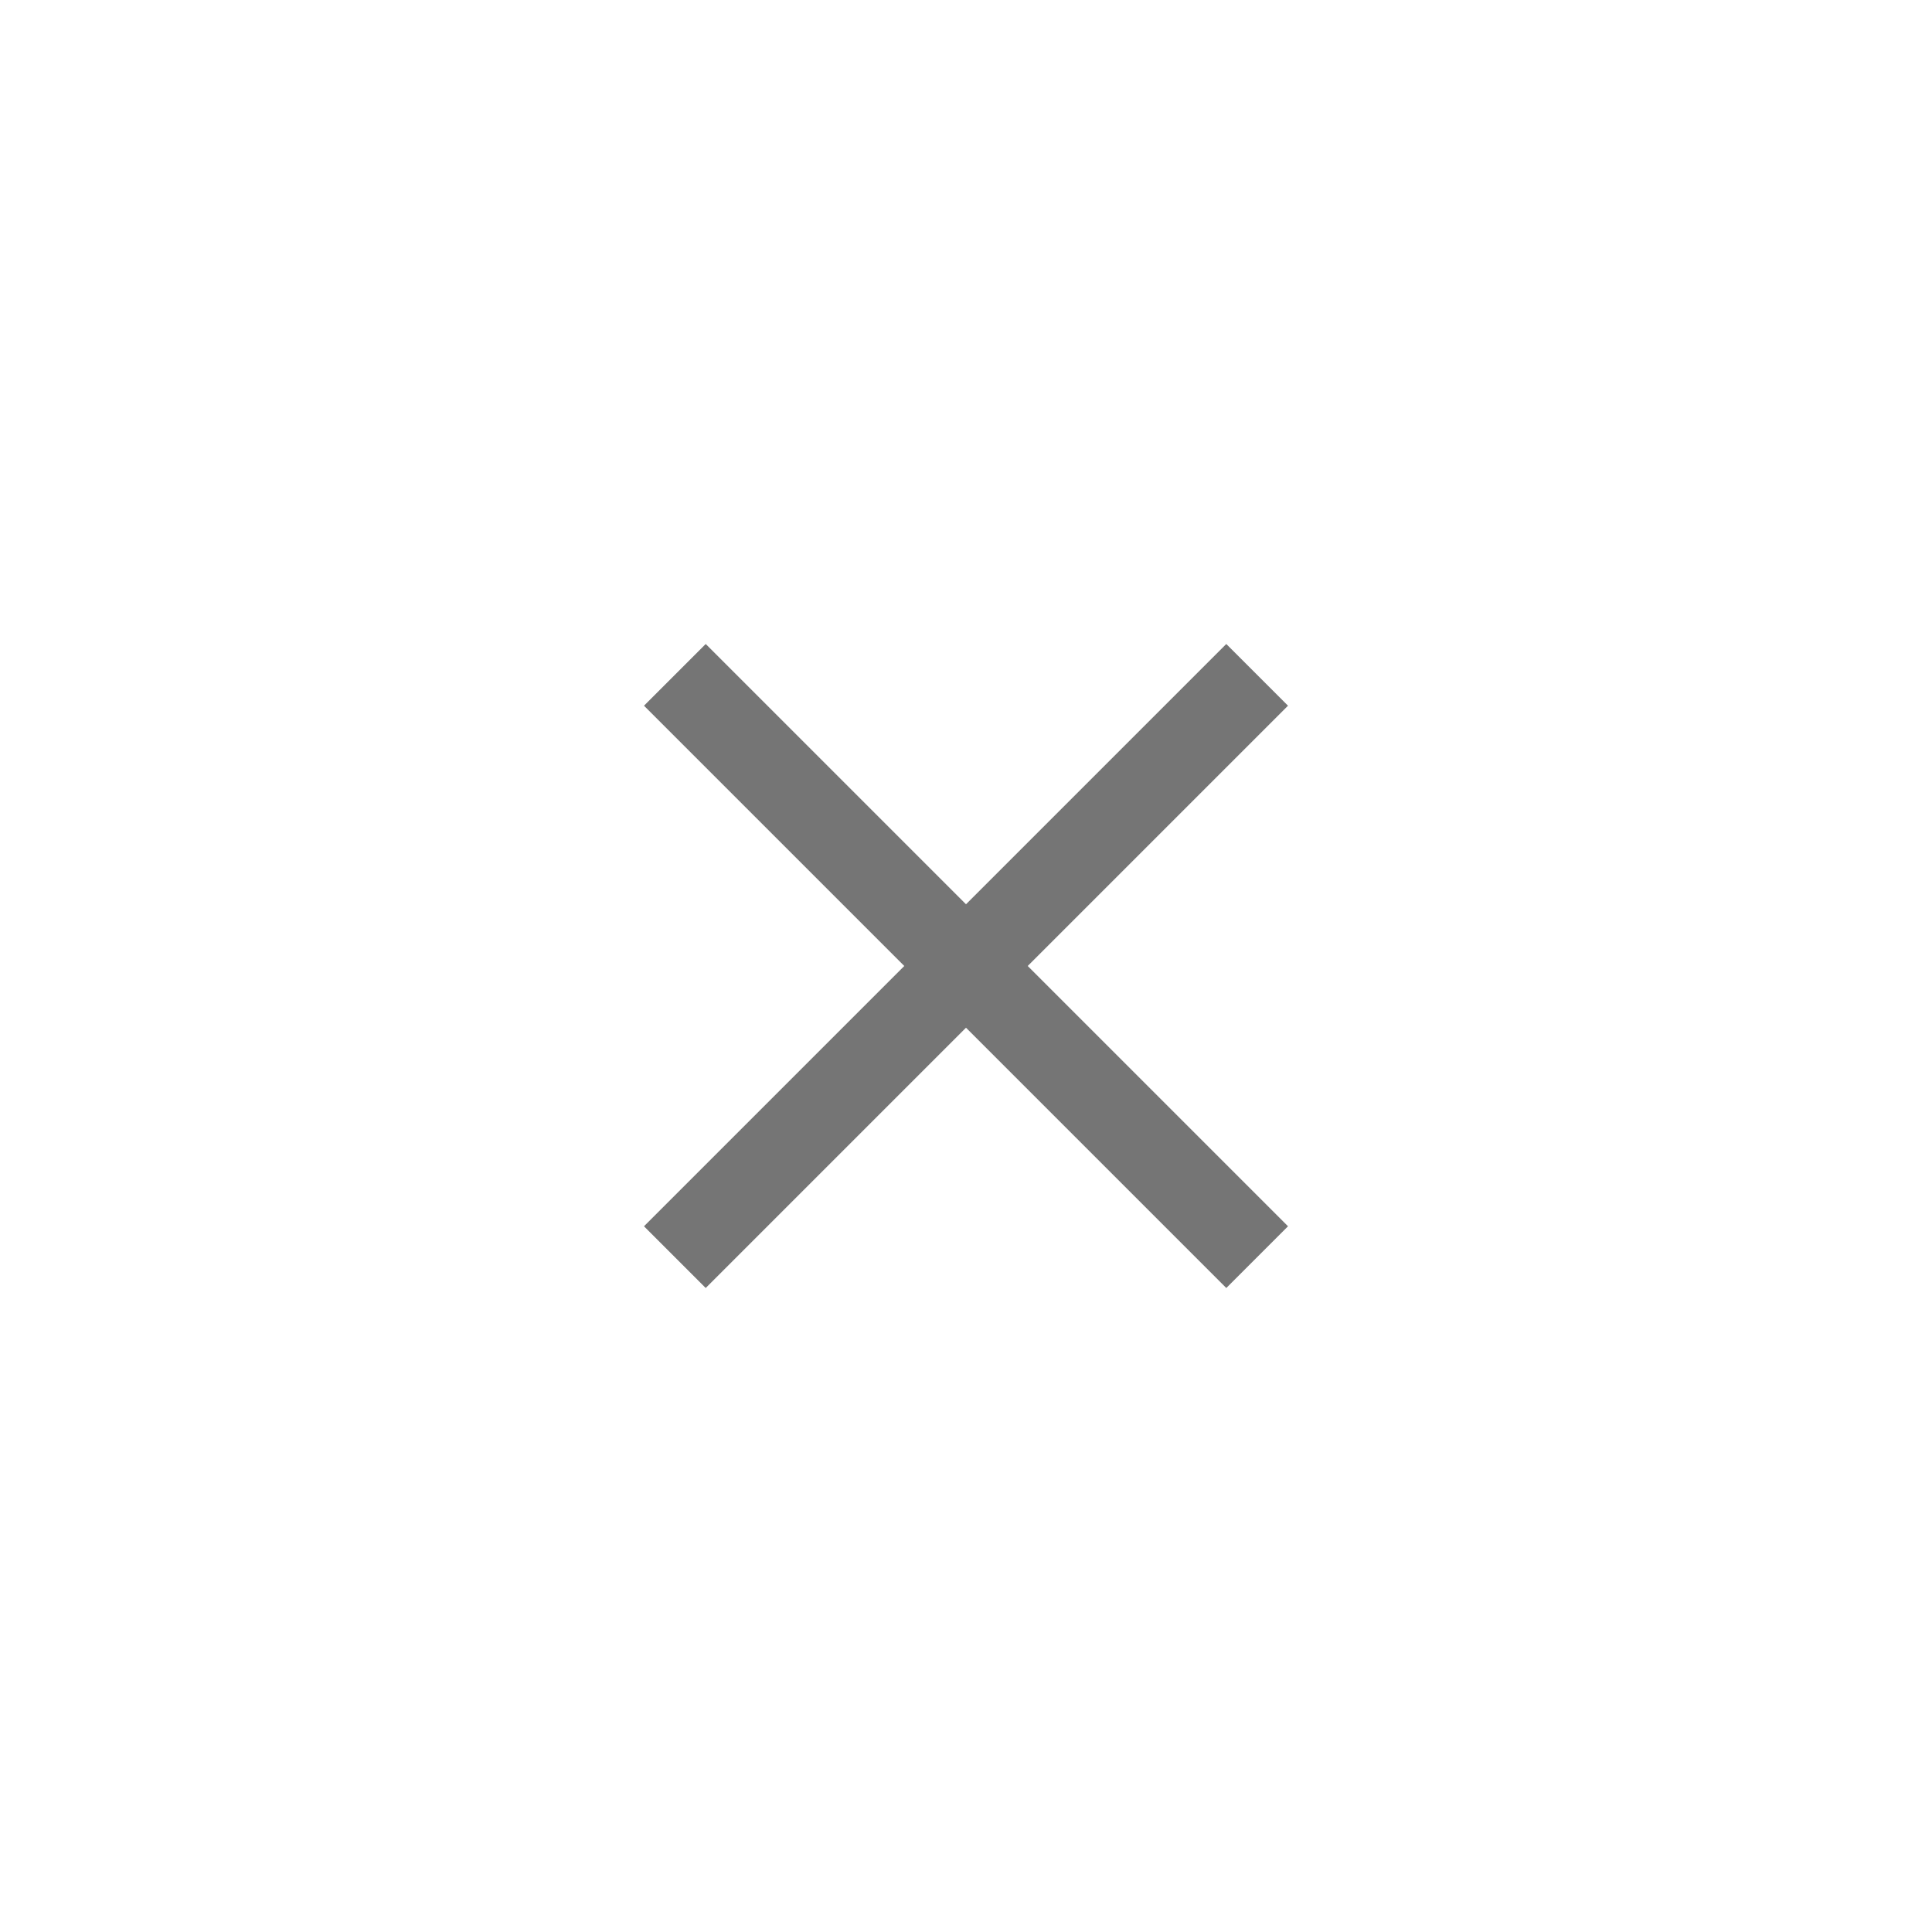
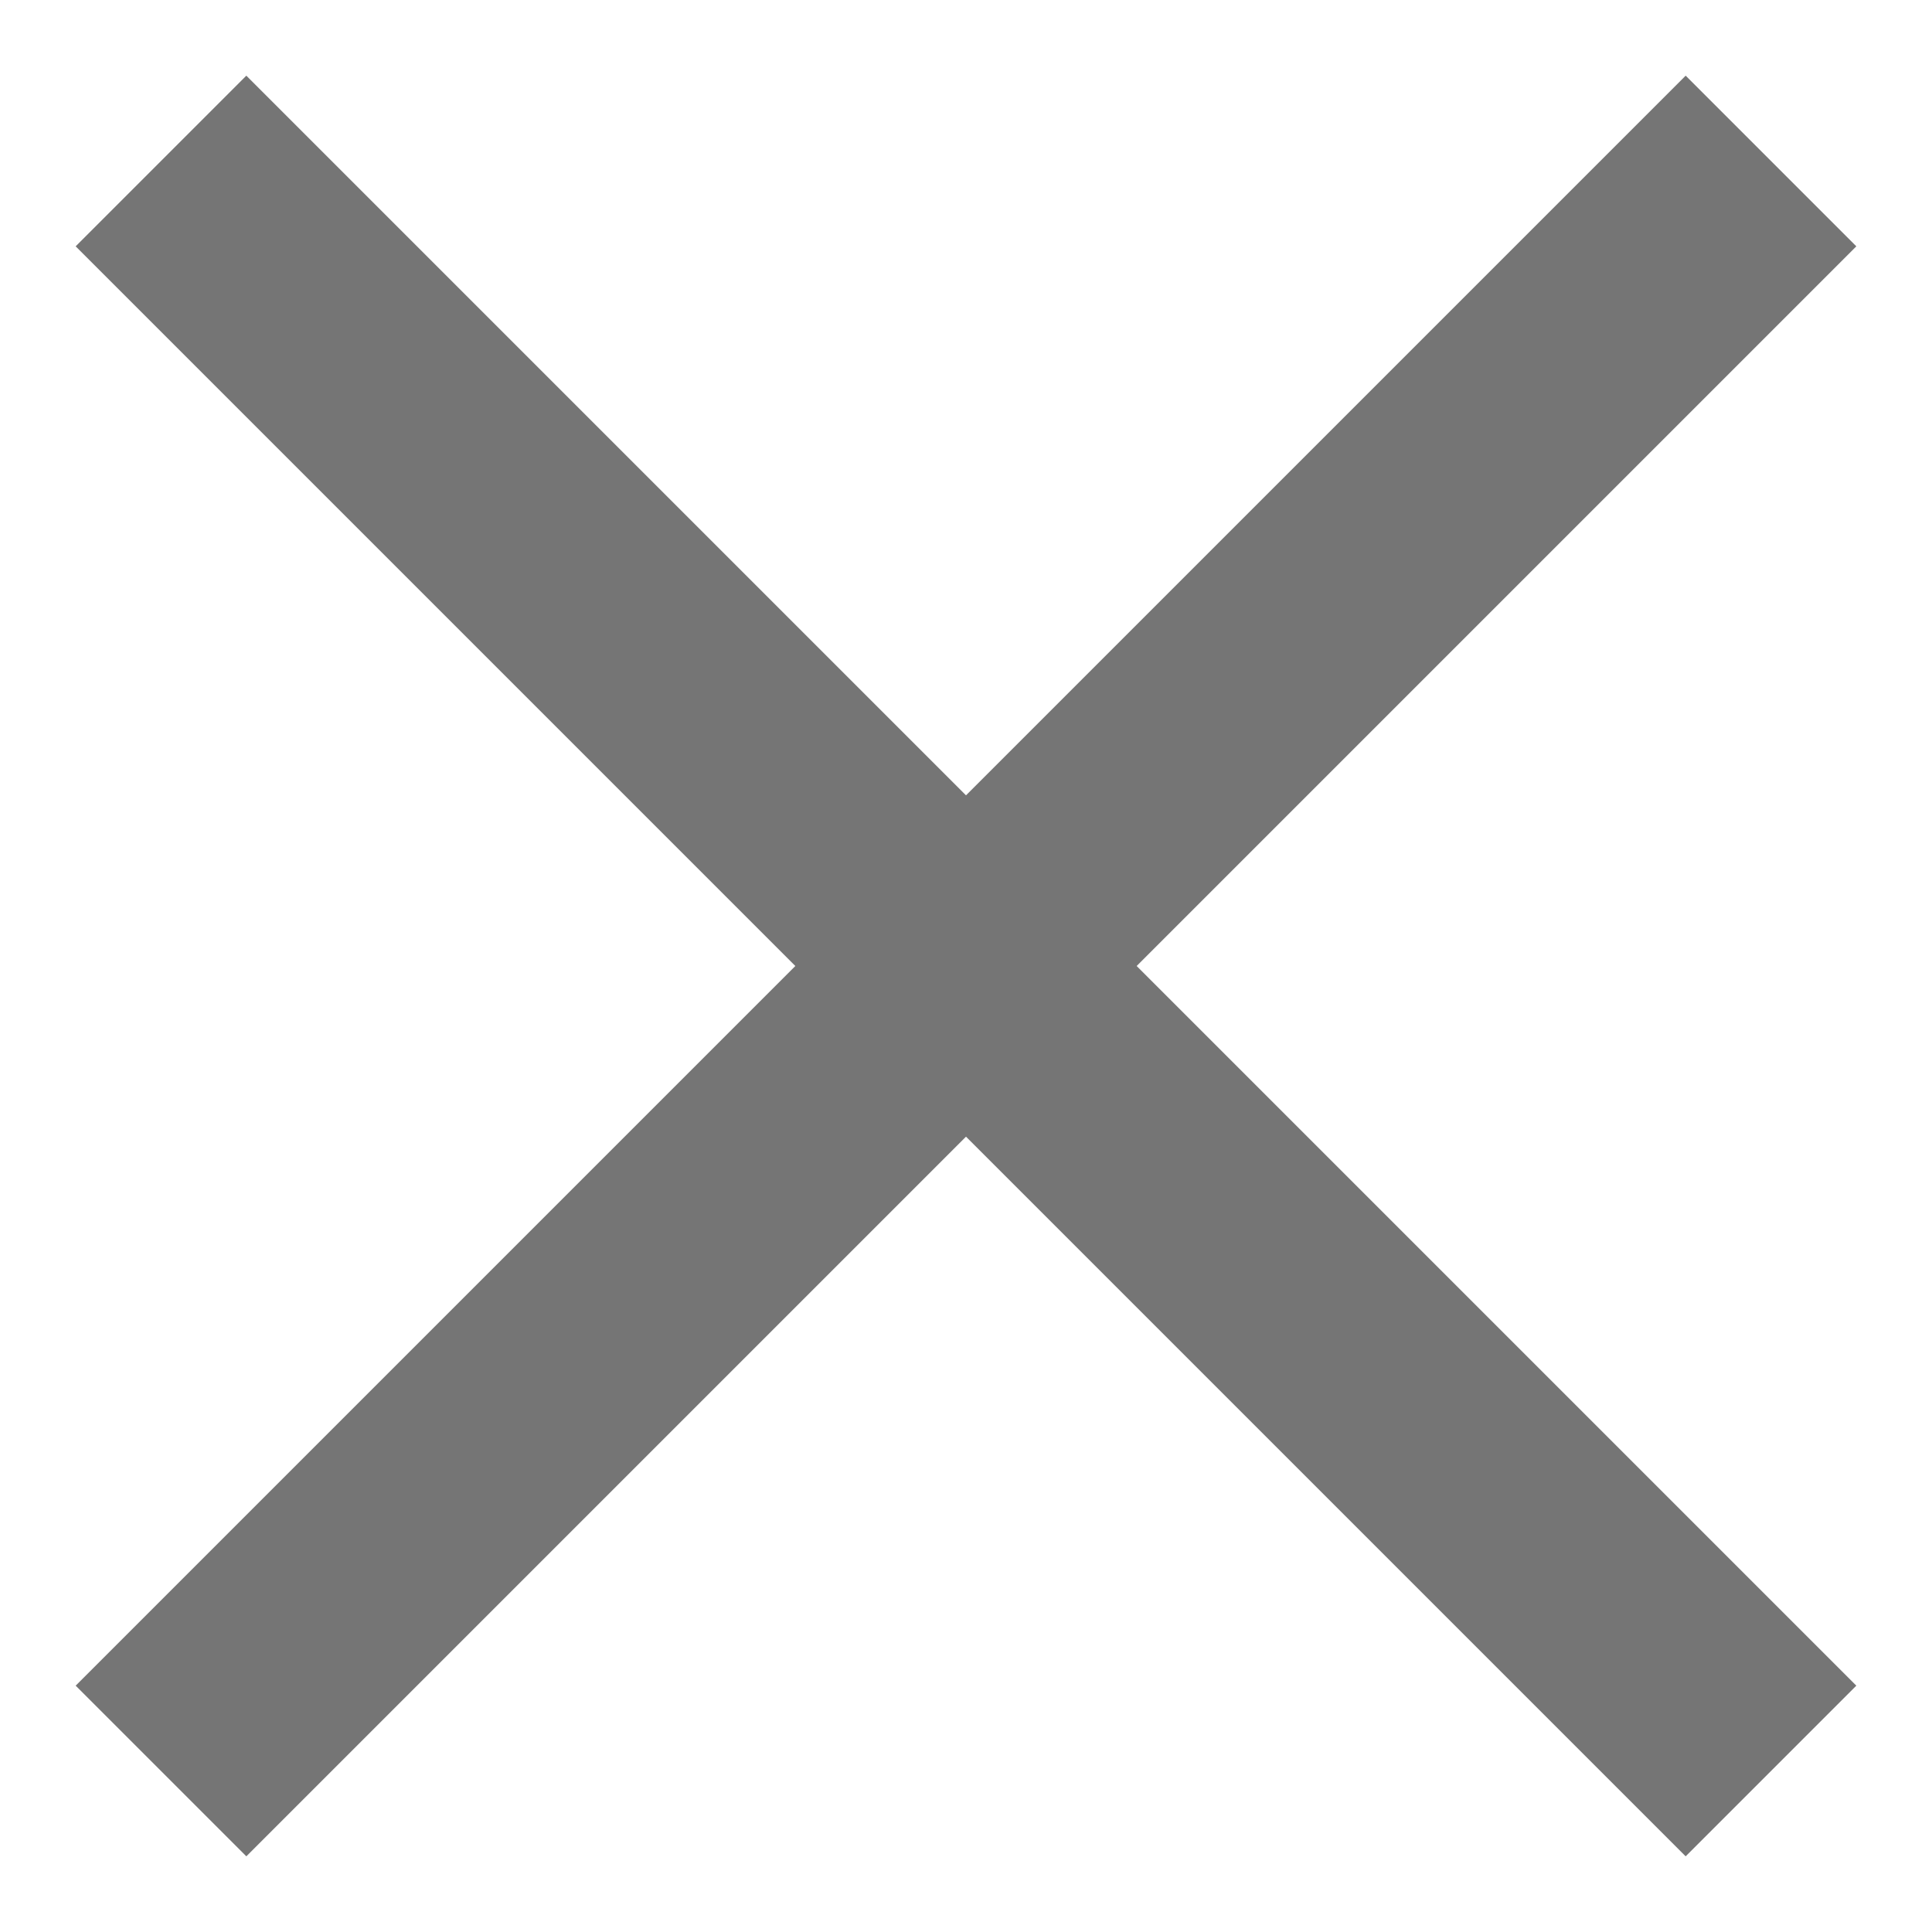
- <svg xmlns="http://www.w3.org/2000/svg" width="132px" height="132px" viewBox="0 0 132 132" version="1.1">
+ <svg xmlns="http://www.w3.org/2000/svg" width="12px" height="12px" viewBox="0 0 12 12" version="1.1">
  <defs />
-   <g id="x_icon" stroke="none" stroke-width="1" fill="none" fill-rule="evenodd">
-     <polygon id="Shape" fill="#757575" fill-rule="nonzero" points="88 48.217 83.783 44 66 61.783 48.217 44 44 48.217 61.783 66 44 83.783 48.217 88 66 70.217 83.783 88 88 83.783 70.217 66" />
+   <g id="Final-MVP-Screens" stroke="none" stroke-width="1" fill="none" fill-rule="evenodd">
+     <g id="Activity-—-Notifications-Copy" transform="translate(-328, -593)" fill="#757575" fill-rule="nonzero">
+       <g id="ic_close_18px-copy" transform="translate(328, 593)">
+         <polygon id="Shape" points="11.53 1.53 10.47 0.47 6 4.94 1.53 0.47 0.47 1.53 4.94 6 0.47 10.47 1.53 11.53 6 7.06 10.47 11.53 11.53 10.47 7.06 6" />
+       </g>
+     </g>
  </g>
</svg>
